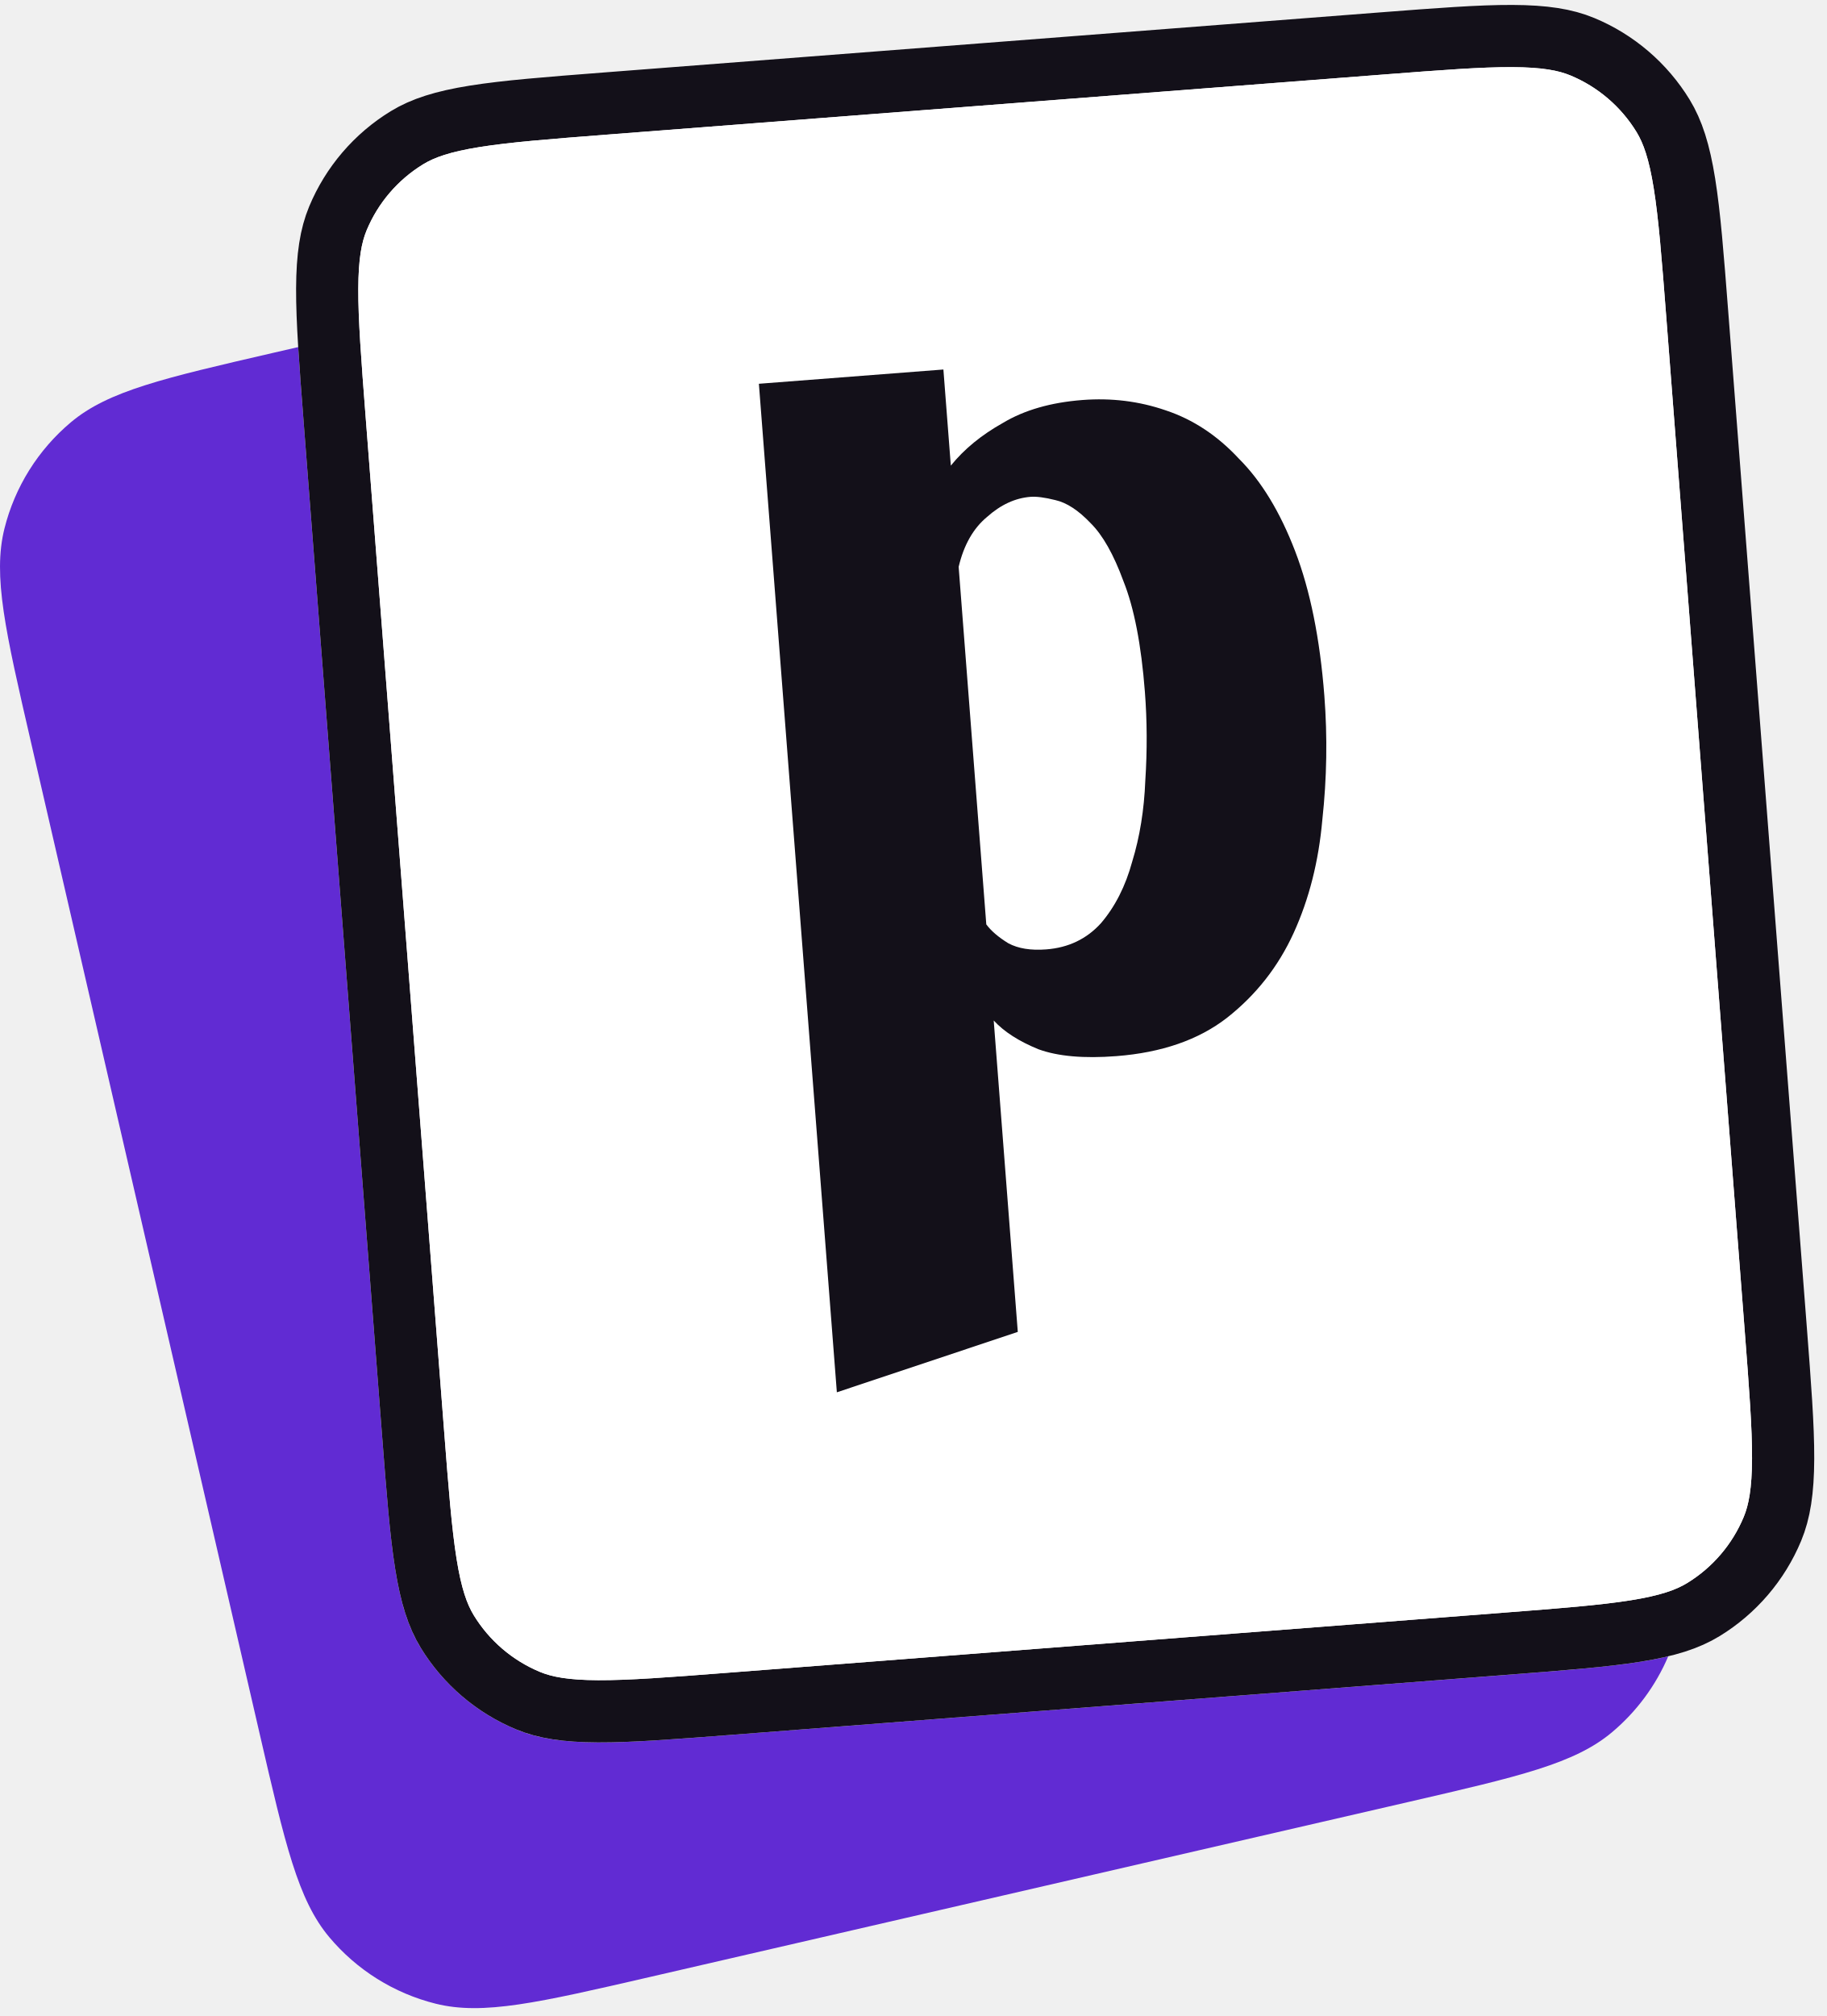
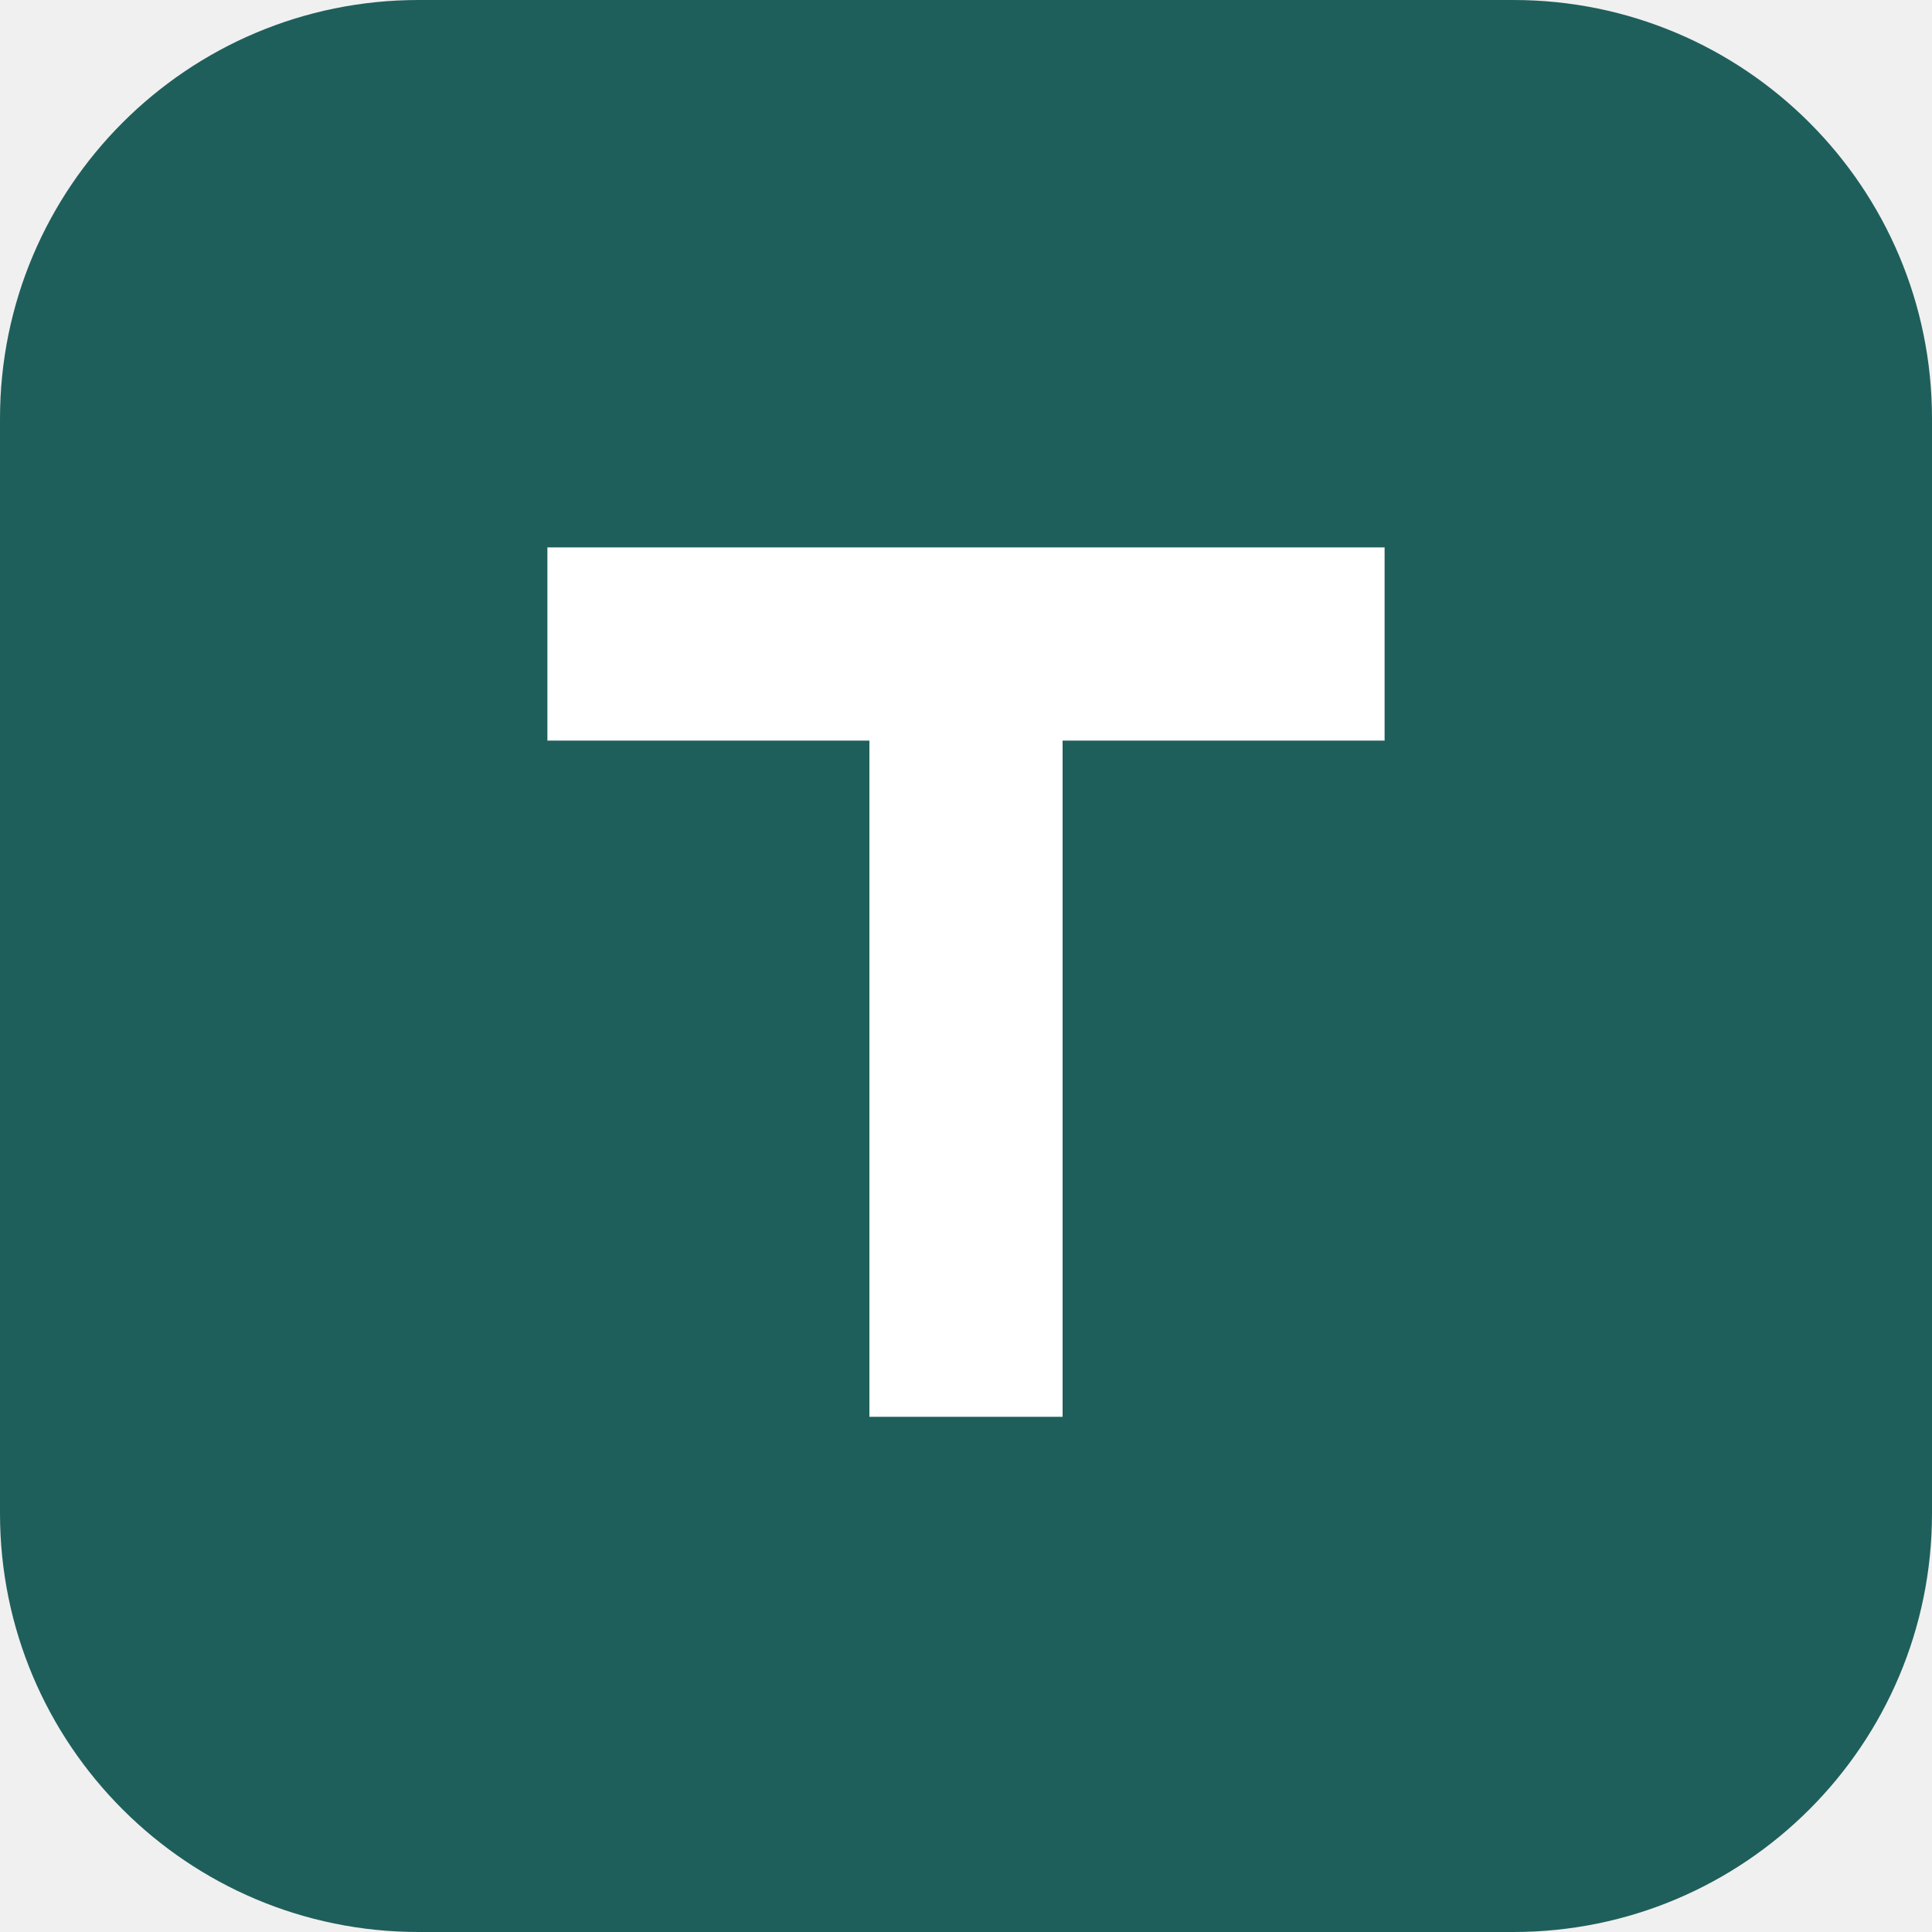
- <svg xmlns="http://www.w3.org/2000/svg" width="145" height="160" viewBox="0 0 145 160" fill="none">
-   <path d="M23.67 27.546C23.777 29.277 23.928 31.231 24.101 33.461L30.332 113.972C31.028 122.971 31.376 127.47 33.394 130.772C35.168 133.676 37.816 135.944 40.959 137.25C44.531 138.735 49.031 138.387 58.029 137.691L119.694 132.918C125.528 132.467 129.471 132.162 132.422 131.453C131.433 133.777 129.905 135.847 127.952 137.486C124.988 139.972 120.59 140.987 111.796 143.015L51.529 156.917C42.734 158.945 38.337 159.96 34.583 159.023C31.281 158.199 28.325 156.351 26.137 153.743C23.651 150.779 22.637 146.382 20.608 137.587L2.458 58.901C0.429 50.106 -0.585 45.709 0.352 41.955C1.175 38.653 3.024 35.697 5.631 33.51C8.595 31.023 12.993 30.009 21.788 27.98L23.67 27.546Z" fill="#612BD3" />
-   <path d="M26.562 33.268C26.211 28.728 25.961 25.471 25.972 22.899C25.983 20.356 26.254 18.701 26.821 17.336C27.928 14.675 29.848 12.432 32.307 10.93C33.569 10.159 35.163 9.636 37.674 9.234C40.213 8.828 43.47 8.574 48.01 8.222L109.675 3.45C114.215 3.099 117.472 2.849 120.044 2.86C122.587 2.871 124.242 3.141 125.607 3.709C128.269 4.815 130.511 6.736 132.014 9.195C132.785 10.457 133.307 12.05 133.709 14.562C134.116 17.101 134.37 20.358 134.721 24.898L140.952 105.41C141.303 109.95 141.553 113.207 141.542 115.779C141.531 118.322 141.261 119.976 140.693 121.342C139.586 124.003 137.666 126.246 135.207 127.748C133.945 128.519 132.351 129.041 129.84 129.444C127.301 129.85 124.044 130.104 119.504 130.455L57.839 135.228C53.299 135.579 50.042 135.829 47.47 135.818C44.927 135.807 43.272 135.537 41.907 134.969C39.245 133.862 37.003 131.942 35.5 129.483C34.729 128.221 34.207 126.627 33.805 124.116C33.398 121.577 33.145 118.32 32.793 113.78L26.562 33.268Z" stroke="#131019" stroke-width="4.937" />
-   <path d="M48.201 10.683L109.866 5.911C114.446 5.556 117.586 5.317 120.034 5.327C122.424 5.338 123.715 5.595 124.66 5.988C126.84 6.894 128.677 8.467 129.907 10.481C130.441 11.354 130.894 12.591 131.272 14.951C131.659 17.368 131.905 20.507 132.26 25.088L138.491 105.599C138.845 110.18 139.084 113.319 139.074 115.767C139.063 118.157 138.806 119.449 138.413 120.393C137.507 122.573 135.934 124.41 133.92 125.641C133.047 126.174 131.81 126.627 129.45 127.005C127.033 127.392 123.894 127.639 119.314 127.993L57.649 132.766C53.068 133.12 49.929 133.359 47.481 133.349C45.091 133.338 43.799 133.081 42.855 132.688C40.675 131.782 38.838 130.209 37.607 128.195C37.074 127.322 36.621 126.085 36.243 123.725C35.856 121.308 35.609 118.169 35.255 113.589L29.024 33.077C28.669 28.496 28.43 25.357 28.441 22.909C28.451 20.519 28.708 19.227 29.101 18.283C30.007 16.103 31.58 14.266 33.595 13.035C34.468 12.502 35.704 12.049 38.064 11.671C40.481 11.284 43.62 11.037 48.201 10.683Z" fill="white" />
-   <path d="M74.885 29.326L75.475 36.954C76.533 35.644 77.912 34.514 79.612 33.564C81.307 32.547 83.408 31.941 85.917 31.747C88.222 31.569 90.426 31.841 92.528 32.566C94.698 33.285 96.639 34.567 98.351 36.413C100.125 38.185 101.61 40.628 102.805 43.742C104.001 46.855 104.774 50.683 105.125 55.226C105.377 58.48 105.324 61.759 104.965 65.06C104.674 68.357 103.916 71.348 102.692 74.035C101.467 76.722 99.697 78.973 97.382 80.789C95.13 82.532 92.207 83.542 88.613 83.82C86.037 84.019 83.976 83.838 82.432 83.275C80.883 82.644 79.698 81.883 78.879 80.992L80.79 105.706L66.428 110.5L60.239 30.458L74.885 29.326ZM83.047 75.349C84.81 75.213 86.257 74.521 87.388 73.274C88.514 71.96 89.343 70.327 89.874 68.376C90.474 66.419 90.82 64.278 90.912 61.952C91.068 59.553 91.057 57.2 90.878 54.895C90.59 51.166 90.023 48.243 89.177 46.125C88.399 44.003 87.53 42.467 86.57 41.518C85.605 40.502 84.671 39.892 83.769 39.689C82.934 39.48 82.279 39.395 81.805 39.431C80.584 39.526 79.432 40.058 78.347 41.029C77.258 41.931 76.507 43.251 76.096 44.988L78.29 73.364C78.671 73.88 79.255 74.381 80.043 74.865C80.825 75.282 81.827 75.444 83.047 75.349Z" fill="#131019" />
+ <svg xmlns="http://www.w3.org/2000/svg" width="60" height="60" viewBox="0 0 60 60" fill="none">
+   <rect width="60" height="60" rx="13" fill="#1F5F5B" />
+   <path d="M17 17h26v6H33v21h-6V23H17z" fill="#fff" />
</svg>
